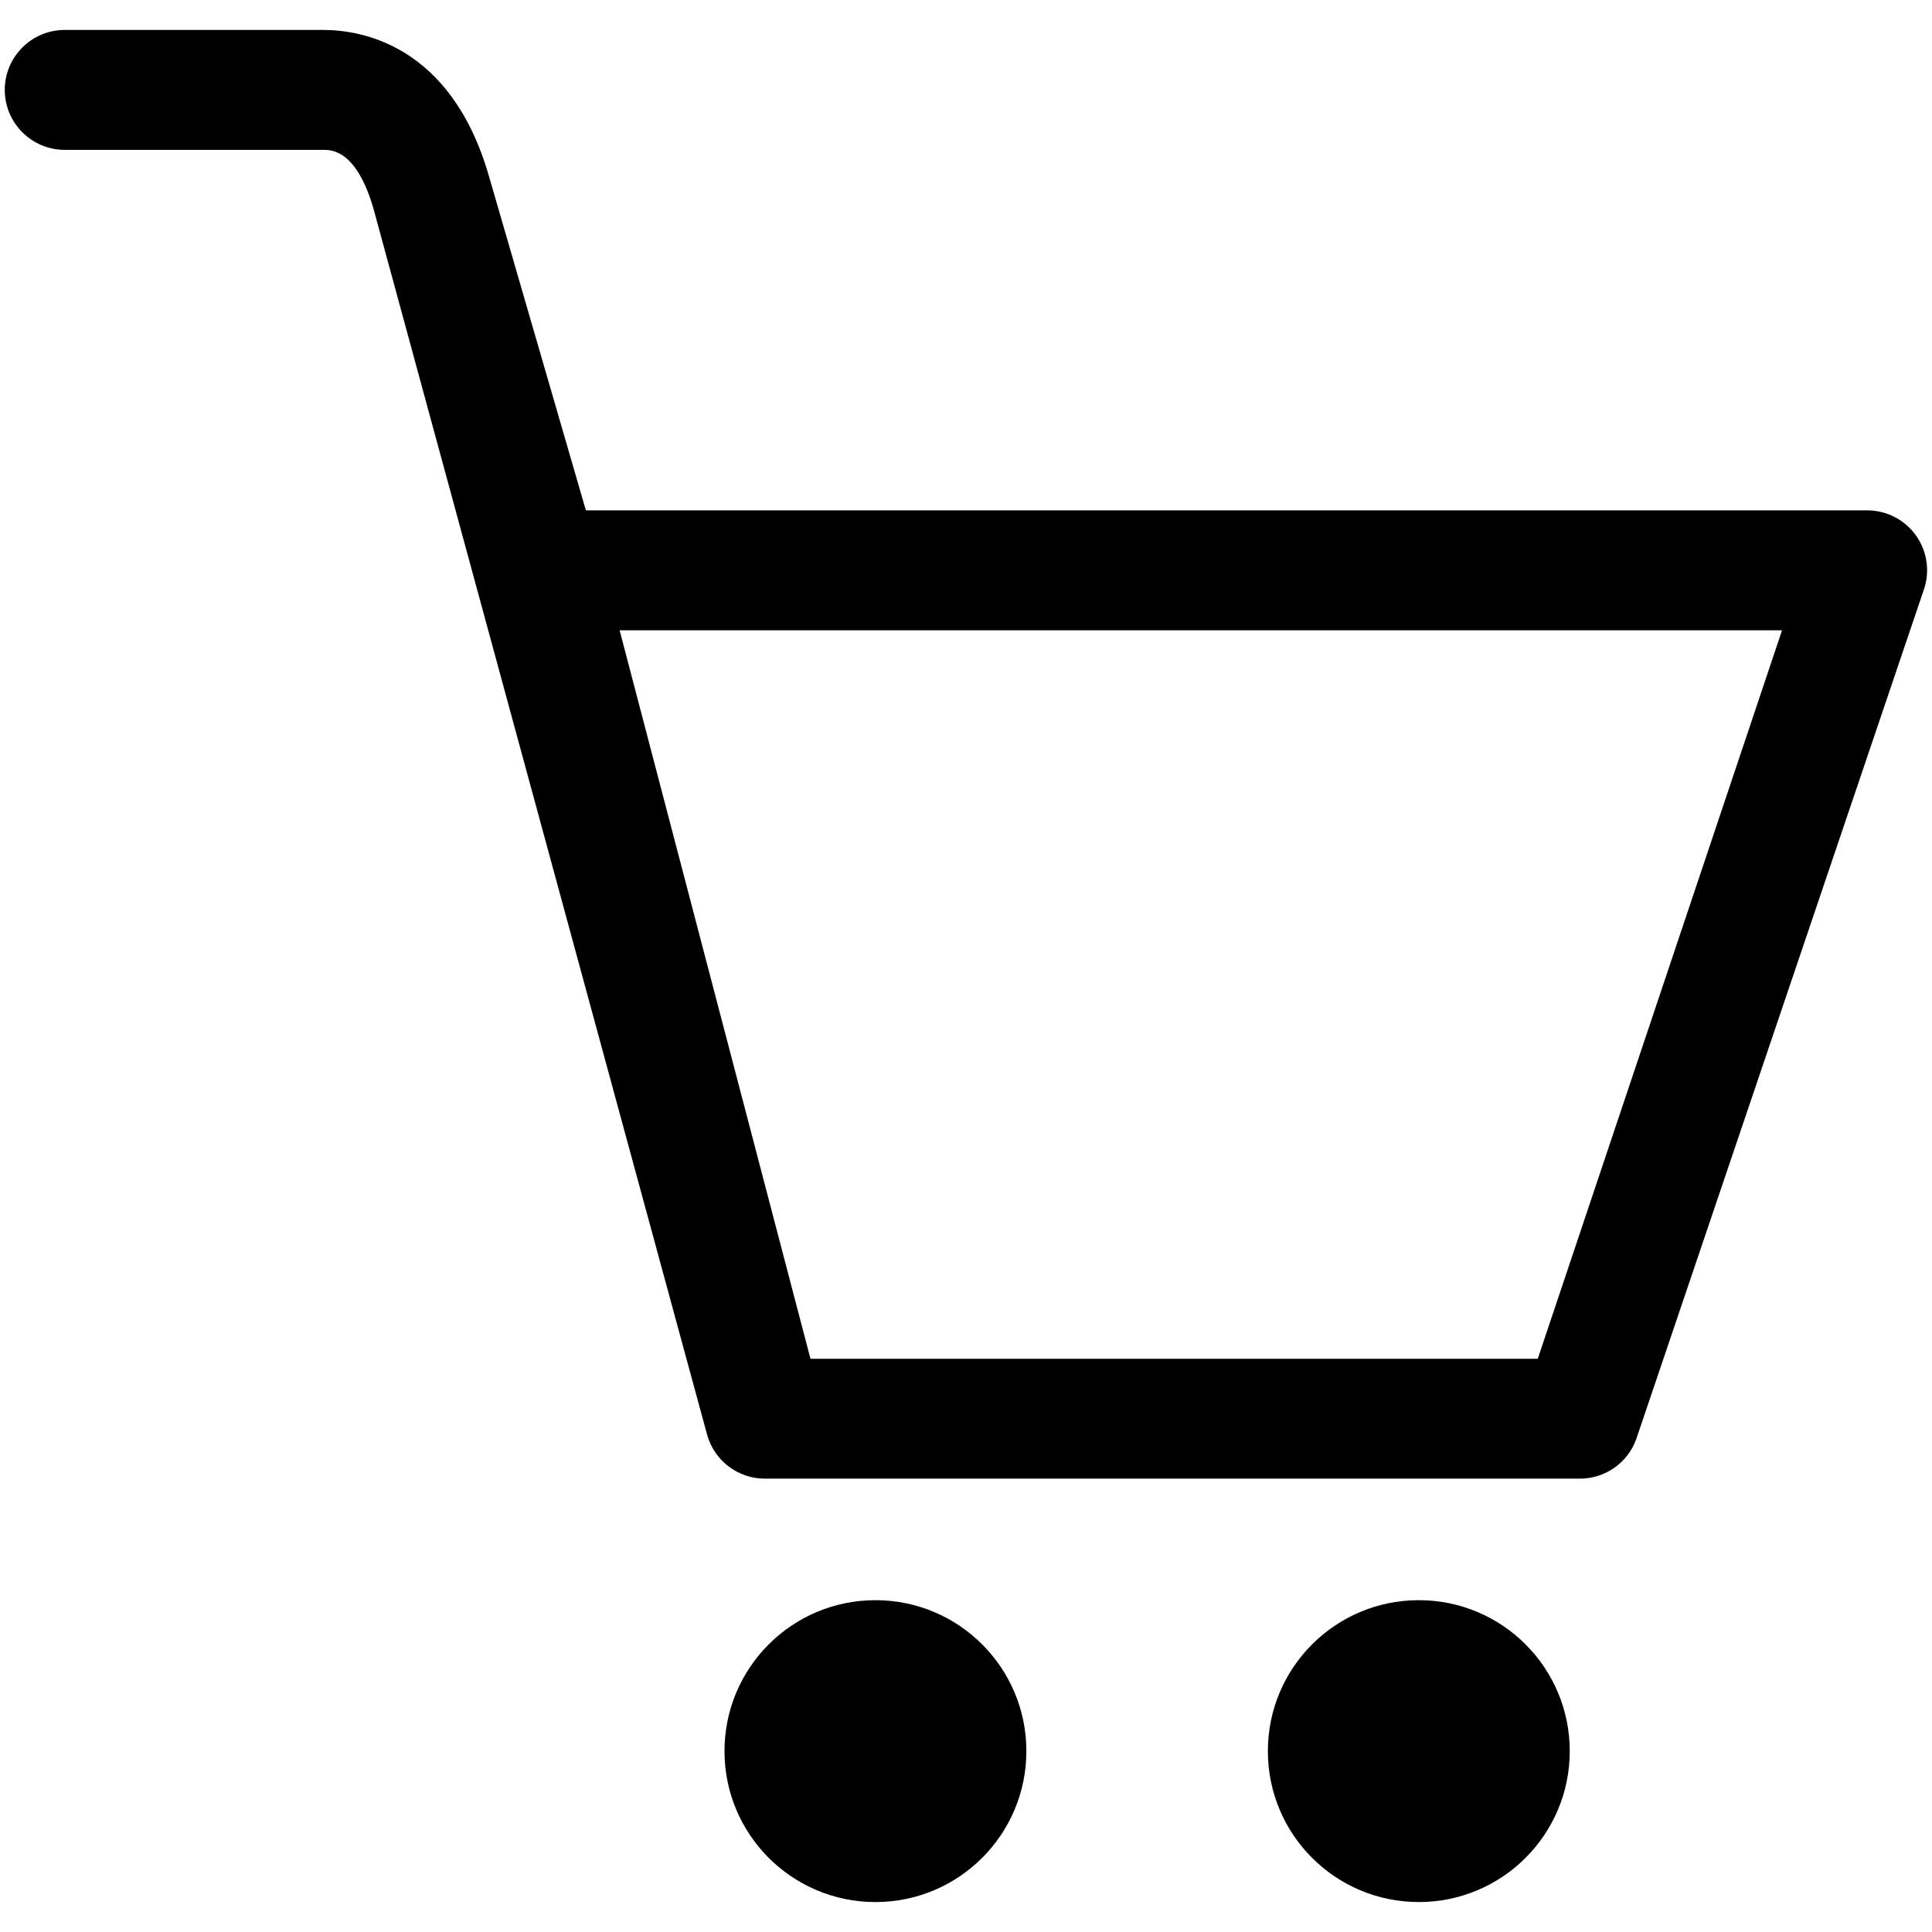
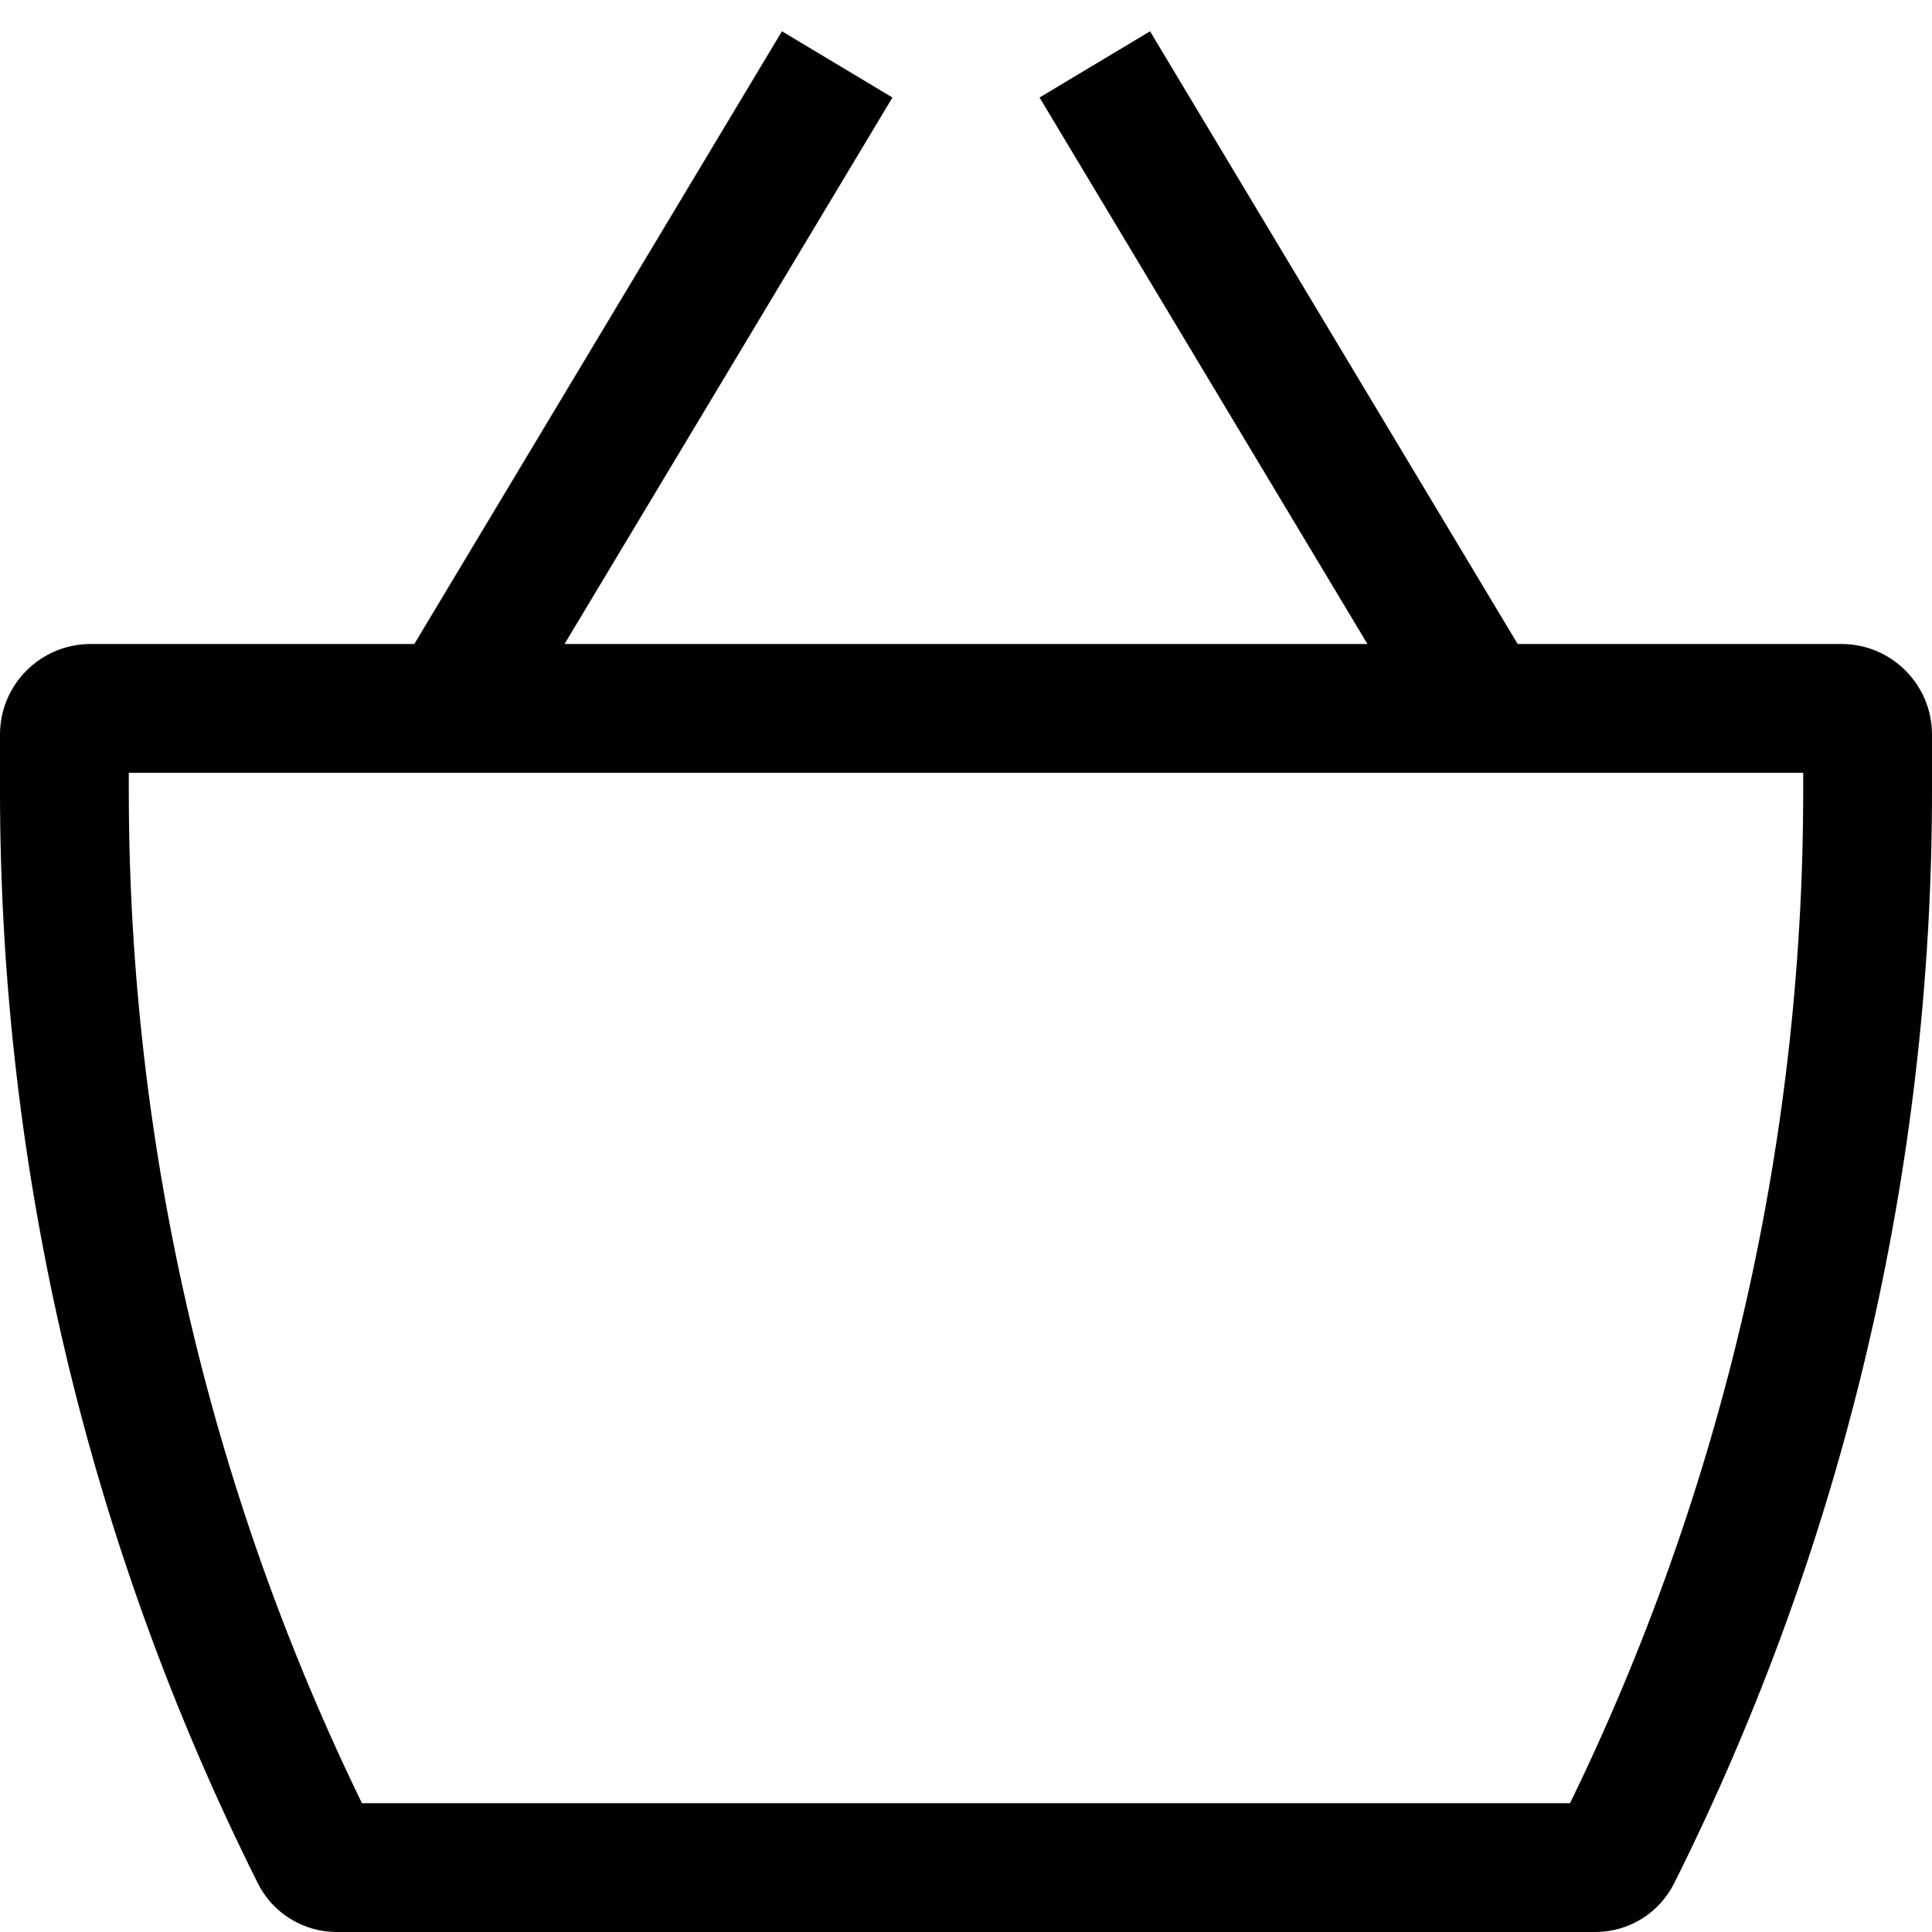
- <svg xmlns="http://www.w3.org/2000/svg" fill="#000000" viewBox="0 0 32 32" version="1.1">
+ <svg xmlns="http://www.w3.org/2000/svg" viewBox="0 0 15 15" fill="none">
  <g id="SVGRepo_bgCarrier" stroke-width="0" />
  <g id="SVGRepo_tracerCarrier" stroke-linecap="round" stroke-linejoin="round" />
  <g id="SVGRepo_iconCarrier">
-     <path d="M31.739 8.875c-0.186-0.264-0.489-0.422-0.812-0.422h-21.223l-1.607-5.54c-0.63-2.182-2.127-2.417-2.741-2.417h-4.284c-0.549 0-0.993 0.445-0.993 0.993s0.445 0.993 0.993 0.993h4.283c0.136 0 0.549 0 0.831 0.974l5.527 20.311c0.12 0.428 0.511 0.724 0.956 0.724h13.499c0.419 0 0.793-0.262 0.934-0.657l4.758-14.053c0.11-0.304 0.064-0.643-0.122-0.907zM25.47 22.506h-12.046l-3.161-12.066h19.253zM23.5 26.504c-1.381 0-2.5 1.119-2.5 2.5s1.119 2.5 2.5 2.5 2.5-1.119 2.5-2.5c0-1.381-1.119-2.5-2.5-2.5zM14.5 26.504c-1.381 0-2.5 1.119-2.5 2.5s1.119 2.5 2.5 2.5 2.5-1.119 2.5-2.5c0-1.381-1.119-2.5-2.5-2.5z" />
+     <path d="M2.449 14.398L2.896 14.174L2.896 14.174L2.449 14.398ZM12.551 14.398L12.998 14.622L12.998 14.622L12.551 14.398ZM0.703 6H14.297V5H0.703V6ZM14 5.703V6.142H15V5.703H14ZM12.386 14H2.614V15H12.386V14ZM1 6.142V5.703H0V6.142H1ZM2.896 14.174C1.649 11.68 1 8.93 1 6.142H0C0 9.086 0.685 11.989 2.002 14.622L2.896 14.174ZM2.614 14C2.734 14 2.843 14.068 2.896 14.174L2.002 14.622C2.118 14.854 2.355 15 2.614 15V14ZM12.104 14.174C12.157 14.068 12.266 14 12.386 14V15C12.645 15 12.882 14.854 12.998 14.622L12.104 14.174ZM14 6.142C14 8.93 13.351 11.68 12.104 14.174L12.998 14.622C14.315 11.989 15 9.086 15 6.142H14ZM14.297 6C14.133 6 14 5.867 14 5.703H15C15 5.315 14.685 5 14.297 5V6ZM0.703 5C0.315 5 0 5.315 0 5.703H1C1 5.867 0.867 6 0.703 6V5ZM3.929 5.757L6.929 0.757L6.071 0.243L3.071 5.243L3.929 5.757ZM8.071 0.757L11.071 5.757L11.929 5.243L8.929 0.243L8.071 0.757Z" fill="#000000" />
  </g>
</svg>
